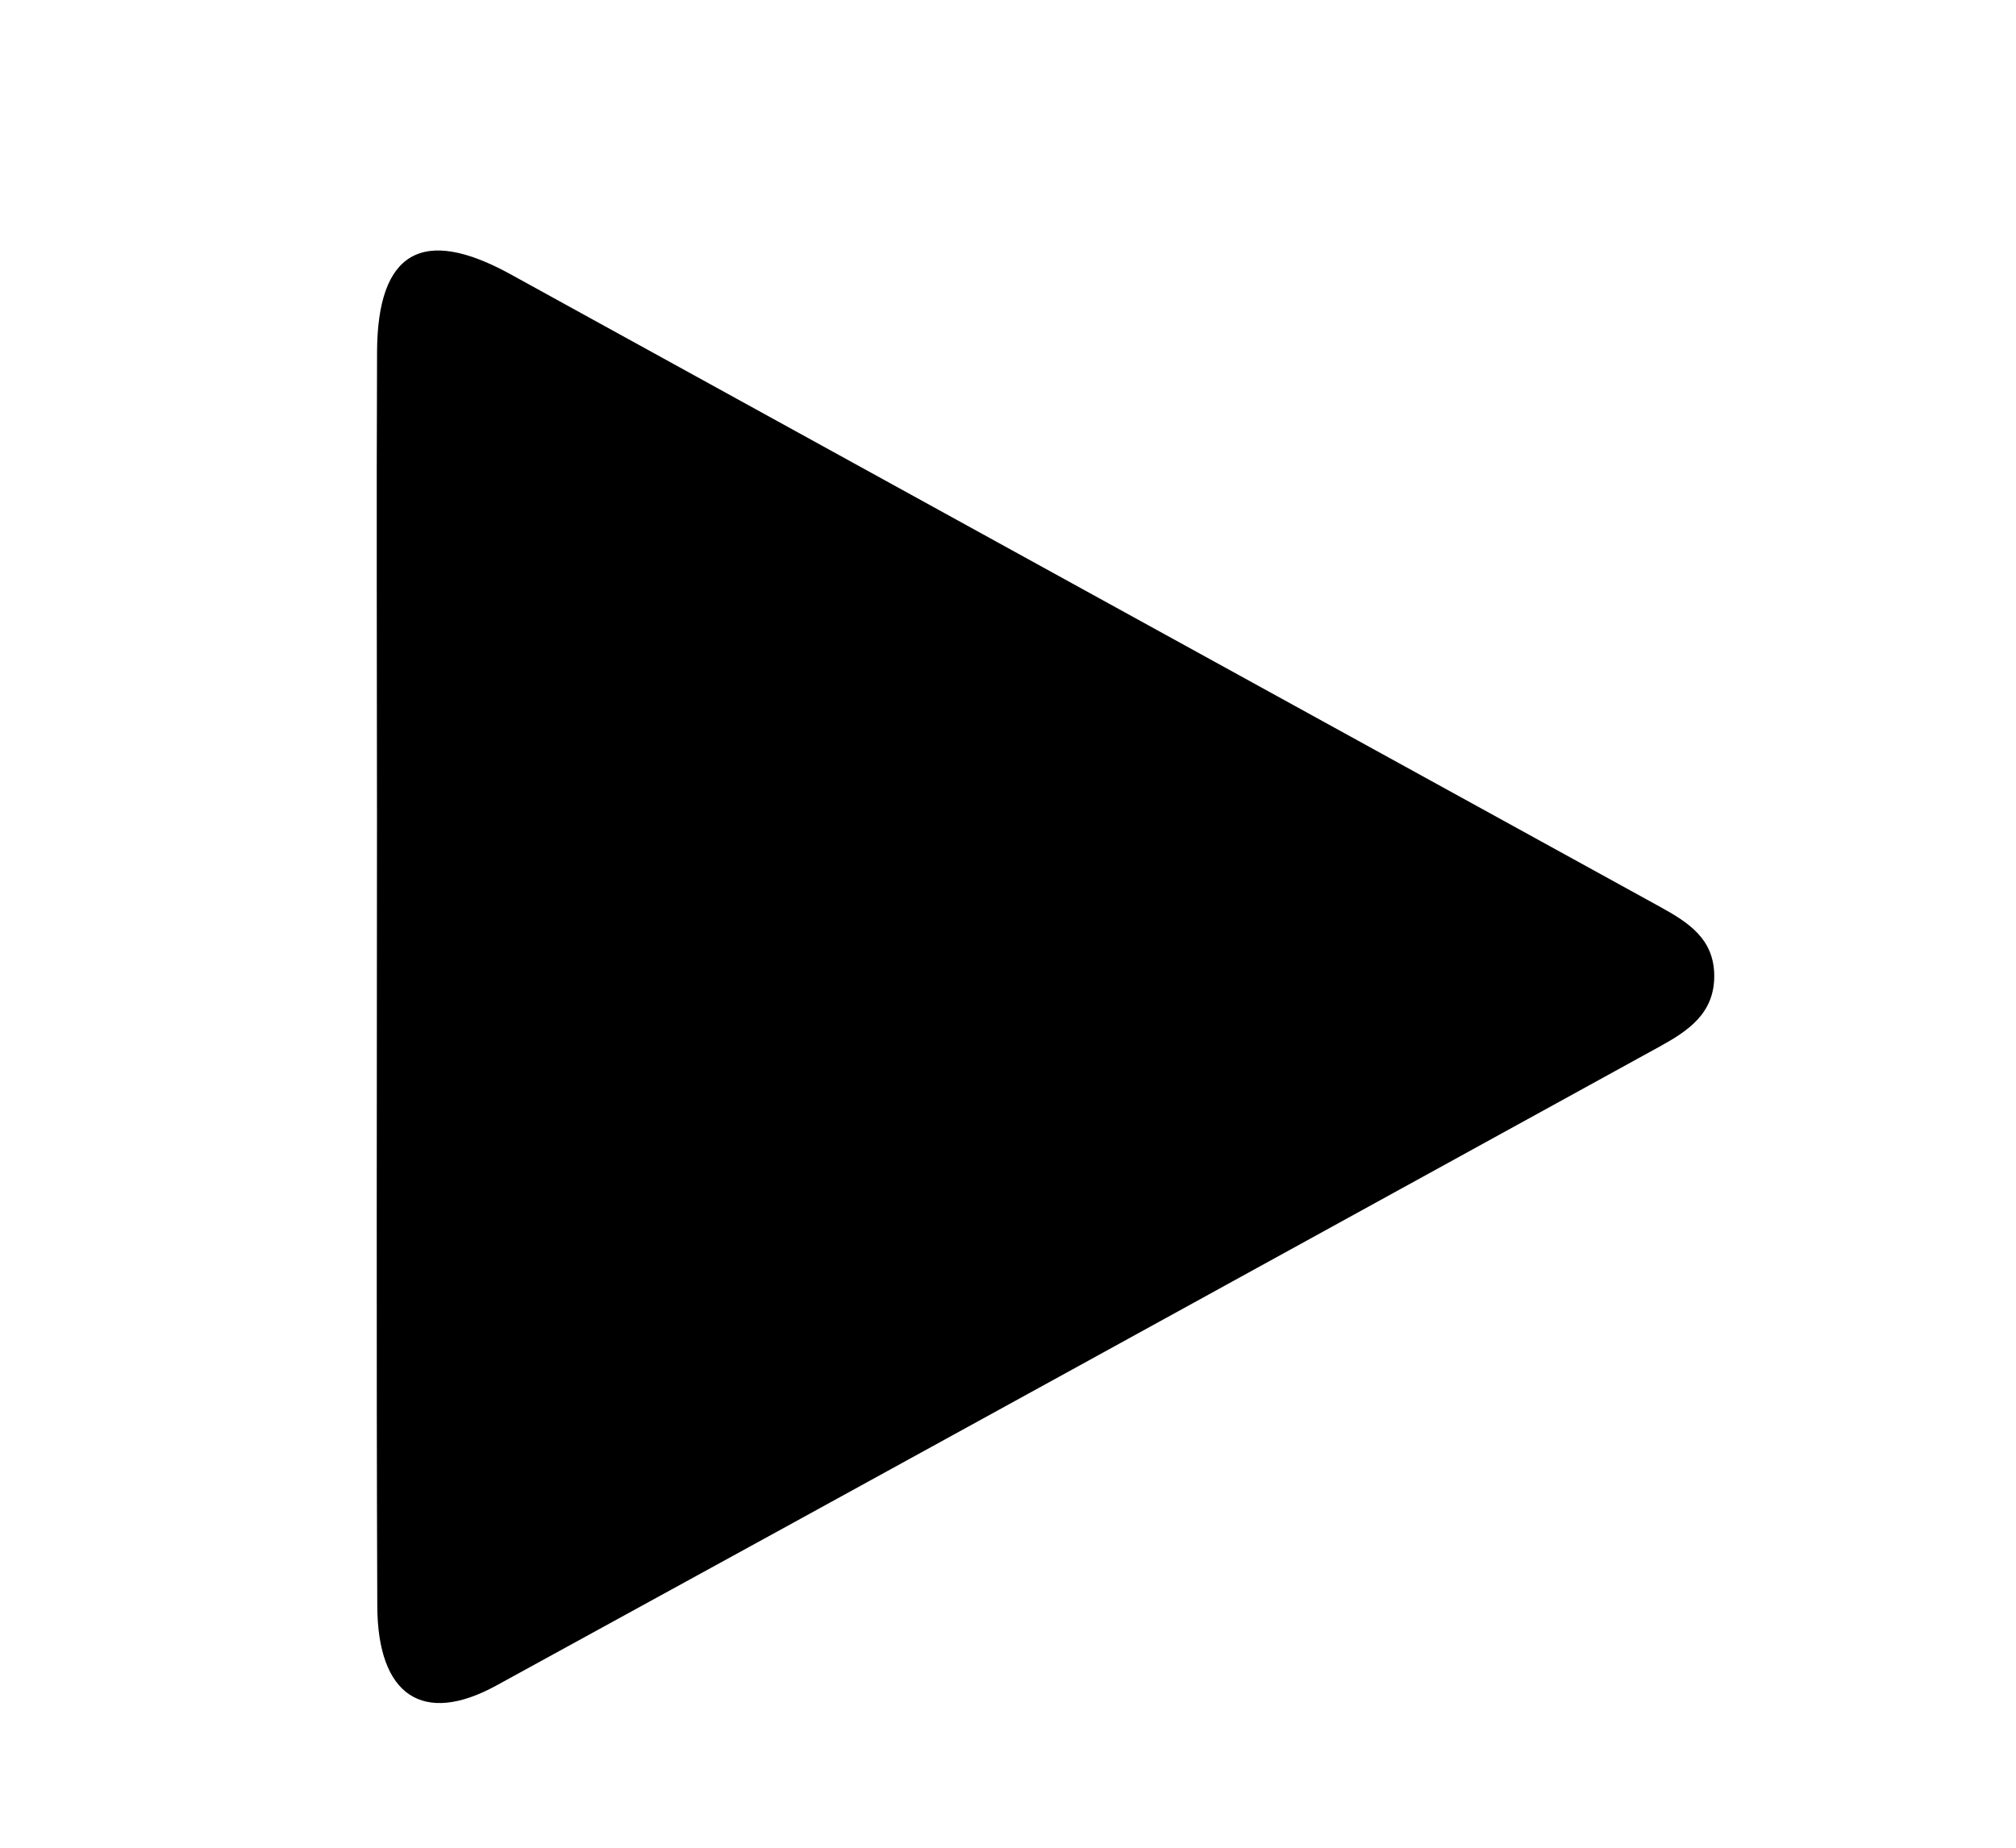
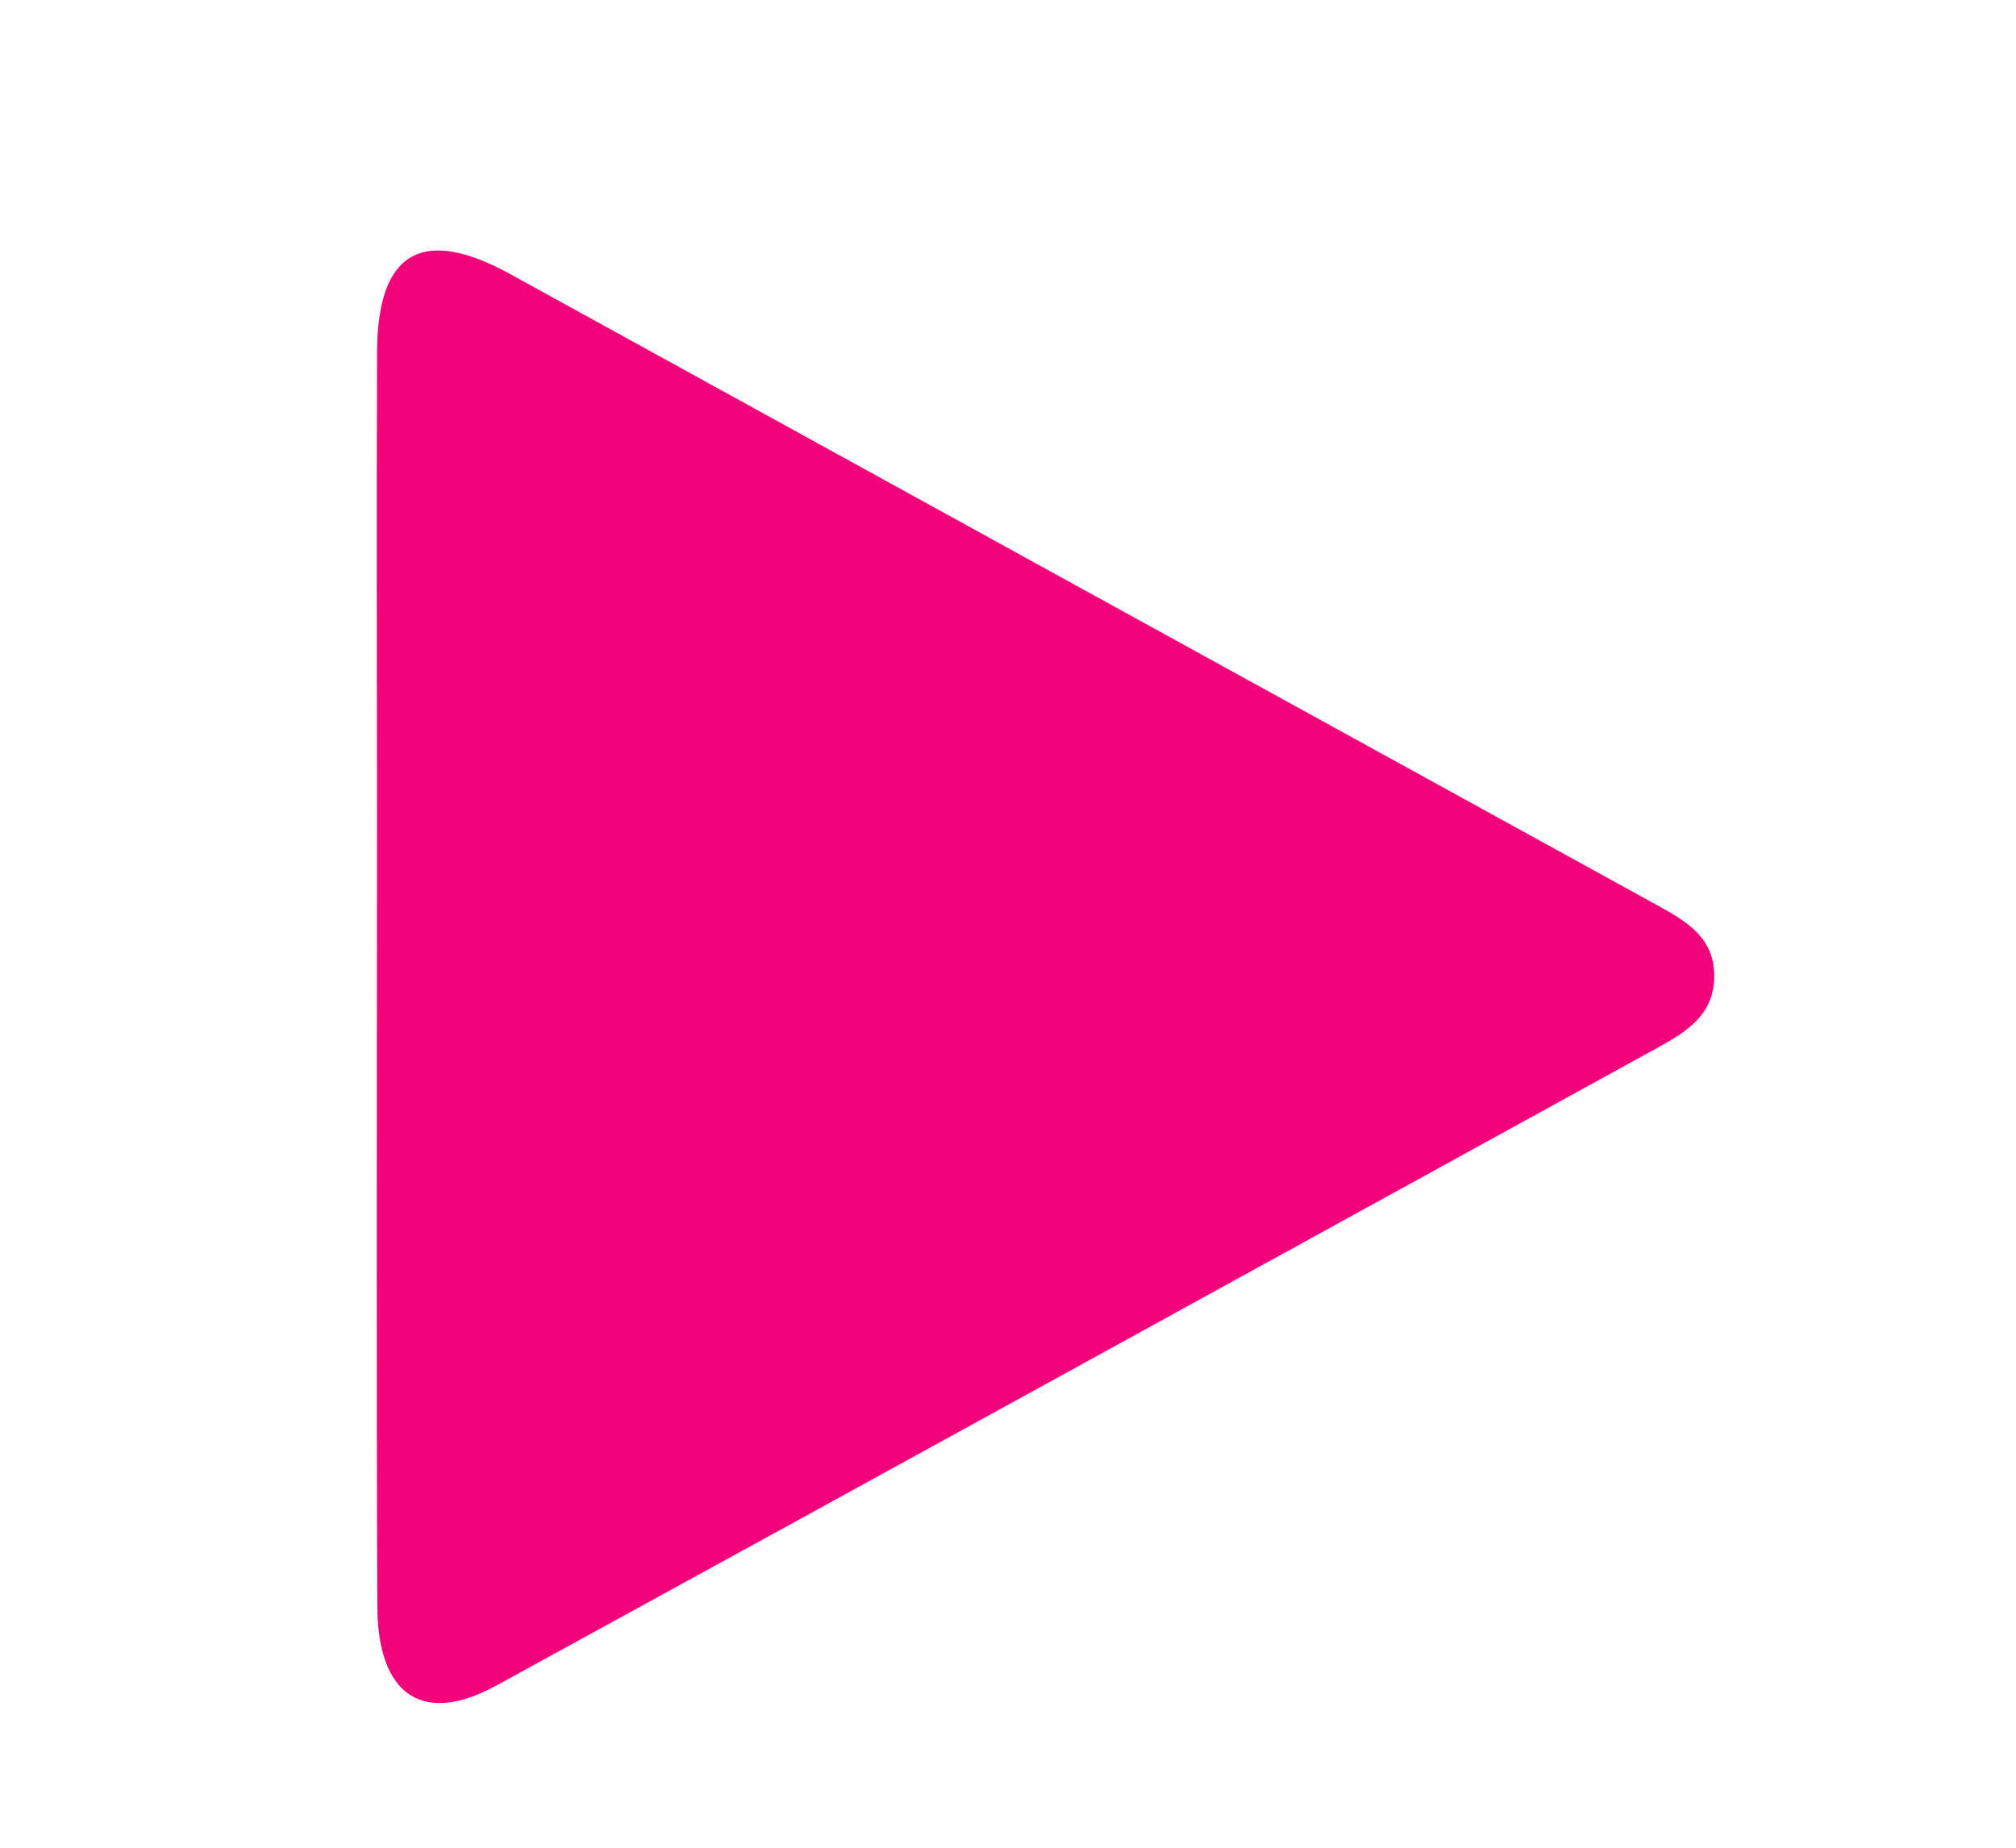
<svg xmlns="http://www.w3.org/2000/svg" version="1.1" id="Layer_1" x="0px" y="0px" width="100%" viewBox="0 0 192 176" enable-background="new 0 0 192 176" xml:space="preserve">
-   <path fill="#000000" opacity="1" stroke="none" d=" M35.903,78   C35.899,62.838 35.847,48.176 35.91,33.515   C35.95,23.968 40.225,21.504 48.6,26.112   C85.081,46.185 121.549,66.281 158.037,86.341   C160.764,87.84 163.265,89.404 163.262,92.98   C163.26,96.546 160.76,98.204 158.063,99.687   C121.139,119.985 84.232,140.313 47.274,160.548   C40.277,164.38 35.966,161.521 35.932,152.975   C35.834,128.15 35.901,103.325 35.903,78  z" />
+   <path fill="#f2017b" opacity="1" stroke="none" d=" M35.903,78   C35.899,62.838 35.847,48.176 35.91,33.515   C35.95,23.968 40.225,21.504 48.6,26.112   C85.081,46.185 121.549,66.281 158.037,86.341   C160.764,87.84 163.265,89.404 163.262,92.98   C163.26,96.546 160.76,98.204 158.063,99.687   C121.139,119.985 84.232,140.313 47.274,160.548   C40.277,164.38 35.966,161.521 35.932,152.975   C35.834,128.15 35.901,103.325 35.903,78  z" />
</svg>
